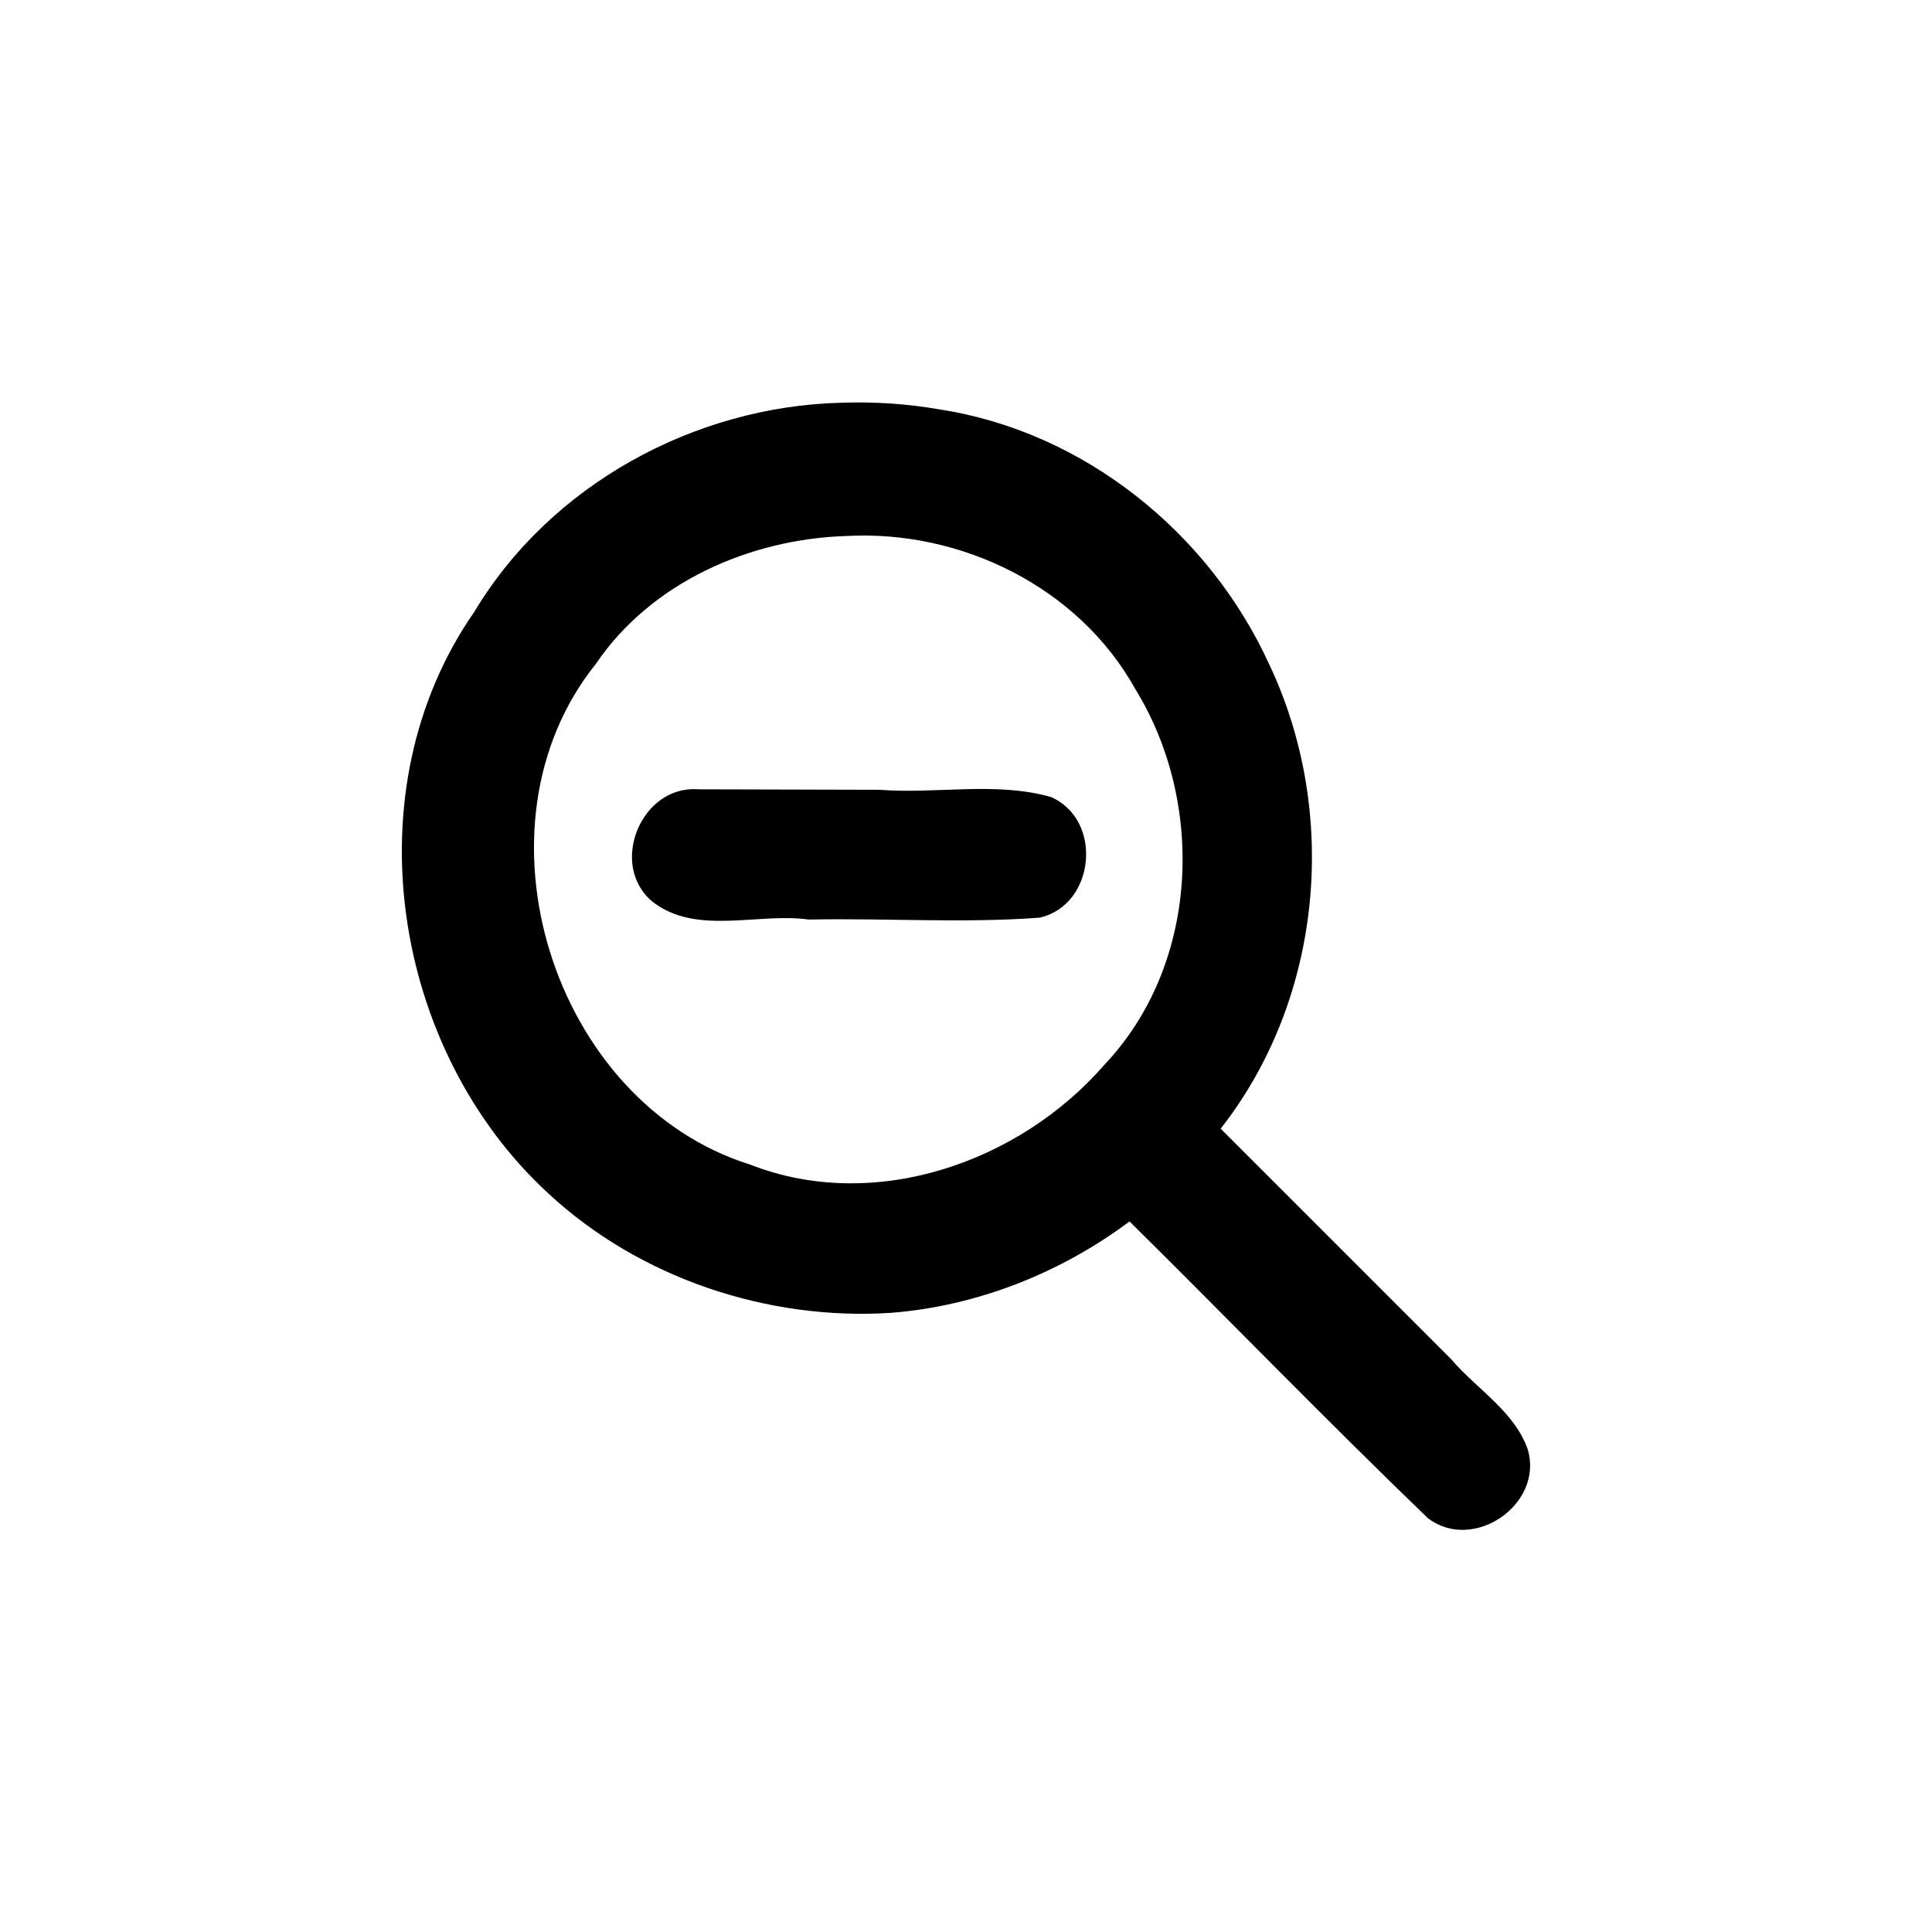
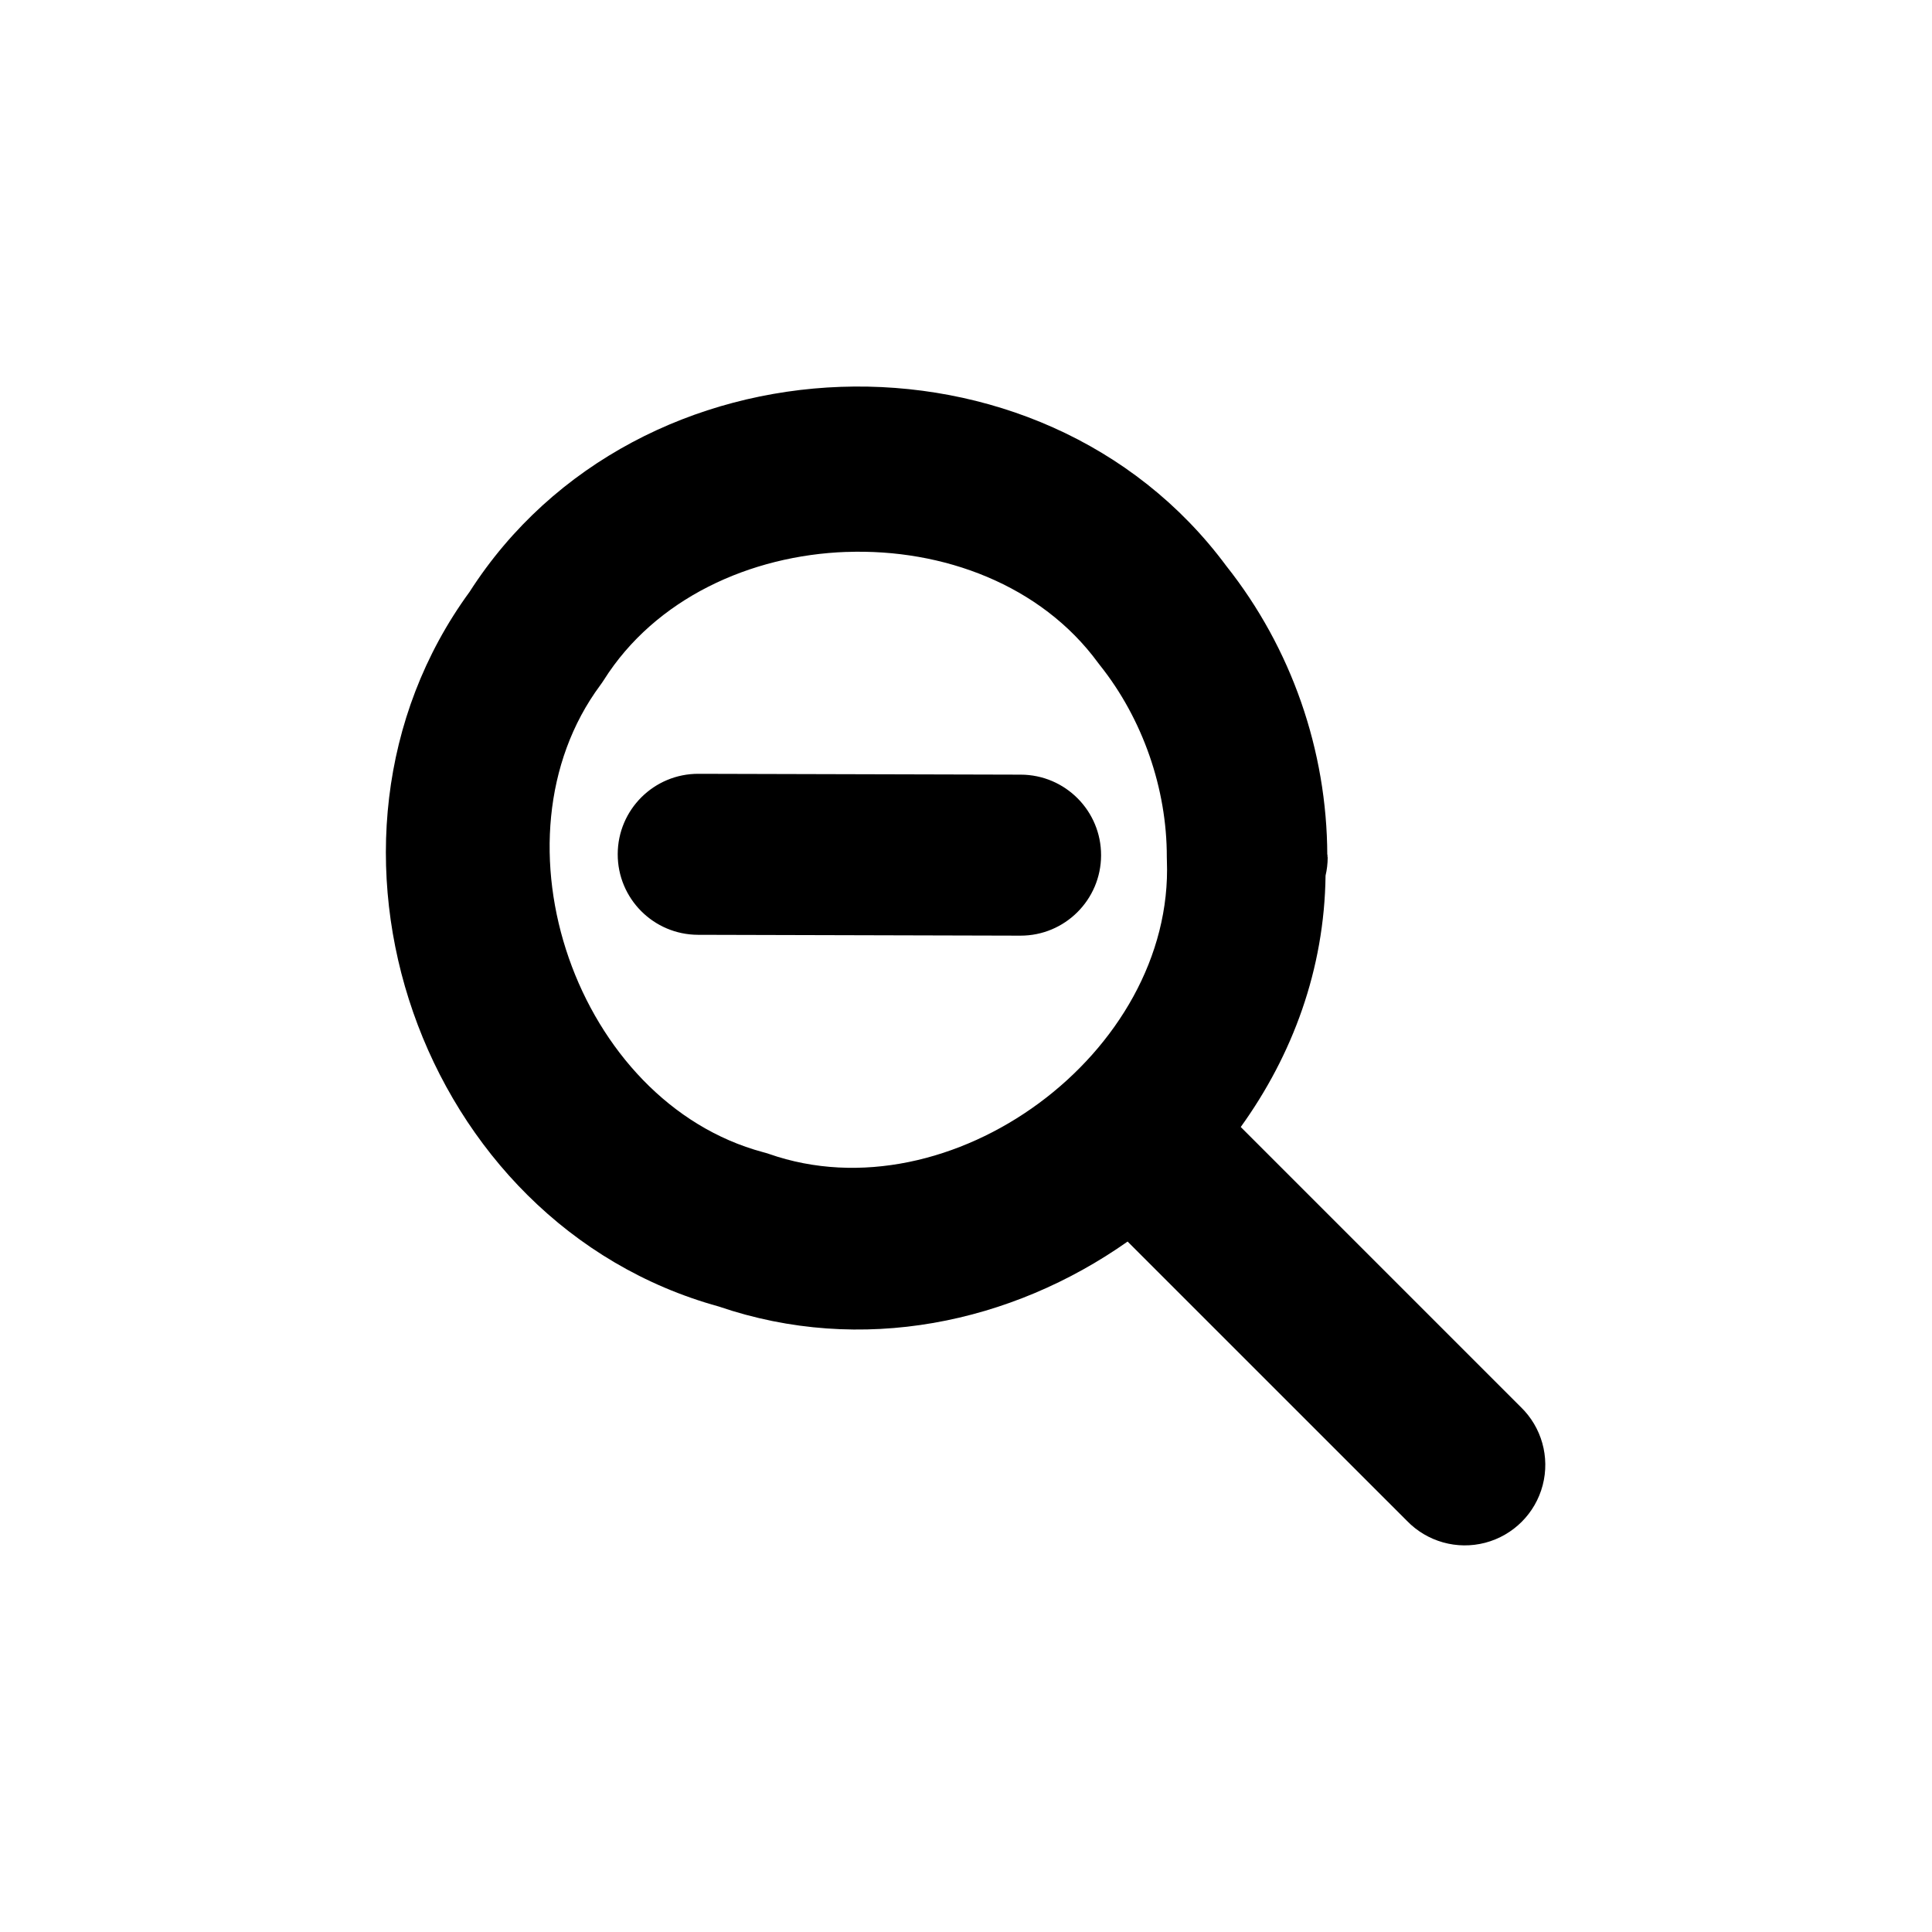
<svg xmlns="http://www.w3.org/2000/svg" height="48" width="48" version="1.1">
-   <path style="color-rendering:auto;text-decoration-color:#000000;color:#000000;shape-rendering:auto;solid-color:#000000;text-decoration-line:none;fill:#000000;mix-blend-mode:normal;block-progression:tb;text-indent:0;image-rendering:auto;white-space:normal;text-decoration-style:solid;isolation:auto;text-transform:none" d="m20.902 10.006c-3.654 0.089-7.234 2.043-9.122 5.202-3.067 4.407-2.046 10.867 1.843 14.442 2.261 2.102 5.446 3.166 8.515 2.967 2.139-0.168 4.21-0.989 5.925-2.271 2.477 2.451 4.905 4.957 7.413 7.373 1.126 0.862 2.881-0.342 2.482-1.703-0.329-0.952-1.267-1.5-1.902-2.245l-5.729-5.729c2.546-3.25 2.953-7.864 1.198-11.555-1.498-3.263-4.599-5.76-8.172-6.314-0.808-0.141-1.63-0.196-2.45-0.167zm0.117 3.311c2.857-0.159 5.777 1.268 7.186 3.8 1.757 2.857 1.583 6.866-0.775 9.346-2.115 2.429-5.72 3.679-8.801 2.468-4.904-1.538-7.062-8.408-3.825-12.437 1.371-2.024 3.82-3.1 6.215-3.177zm-3.668 6.293c-1.414-0.111-2.232 1.854-1.157 2.779 1.091 0.869 2.622 0.278 3.9 0.457 1.91-0.038 3.835 0.095 5.735-0.047 1.383-0.312 1.583-2.431 0.282-2.997-1.365-0.39-2.847-0.07-4.257-0.18-1.501-0.004-3.003-0.008-4.504-0.012z" />
+   <path style="color-rendering:auto;text-decoration-color:#000000;color:#000000;shape-rendering:auto;solid-color:#000000;text-decoration-line:none;fill:#000000;mix-blend-mode:normal;block-progression:tb;text-indent:0;image-rendering:auto;white-space:normal;text-decoration-style:solid;isolation:auto;text-transform:none" d="m20.889 9.611c-3.603 0.128-7.143 1.848-9.223 5.094-4.551 6.232-1.248 15.703 6.189 17.754 3.555 1.216 7.285 0.412 10.16-1.613l6.939 6.938a2 2 0 1 0 2.828 -2.828l-6.956-6.956c1.287-1.788 2.078-3.914 2.107-6.246a2 2 0 0 0 0.053 -0.447c0-0.013-0.006-0.024-0.006-0.037-0.001-0.015 0.004-0.028 0.004-0.043l-0.008 0.018c-0.007-2.602-0.892-5.146-2.509-7.184-2.303-3.109-5.968-4.578-9.58-4.45zm0.145 4.102c2.396-0.085 4.827 0.819 6.244 2.75a2 2 0 0 0 0.049 0.064c1.061 1.33 1.666 3.067 1.662 4.768-0 0.001 0 0.001 0 0.002a2 2 0 0 0 0.002 0.08c0.182 4.788-5.374 8.874-9.889 7.291a2 2 0 0 0 -0.145 -0.043c-4.624-1.242-6.895-7.753-4.043-11.602a2 2 0 0 0 0.086 -0.125c1.277-2.026 3.637-3.101 6.033-3.186zm-3.682 5.512a2 2 0 1 0 -0.01 4c2.67 0.007 5.338 0.014 8.008 0.021a2 2 0 1 0 0.012 -4c-2.67-0.007-5.34-0.014-8.01-0.021z" />
</svg>
